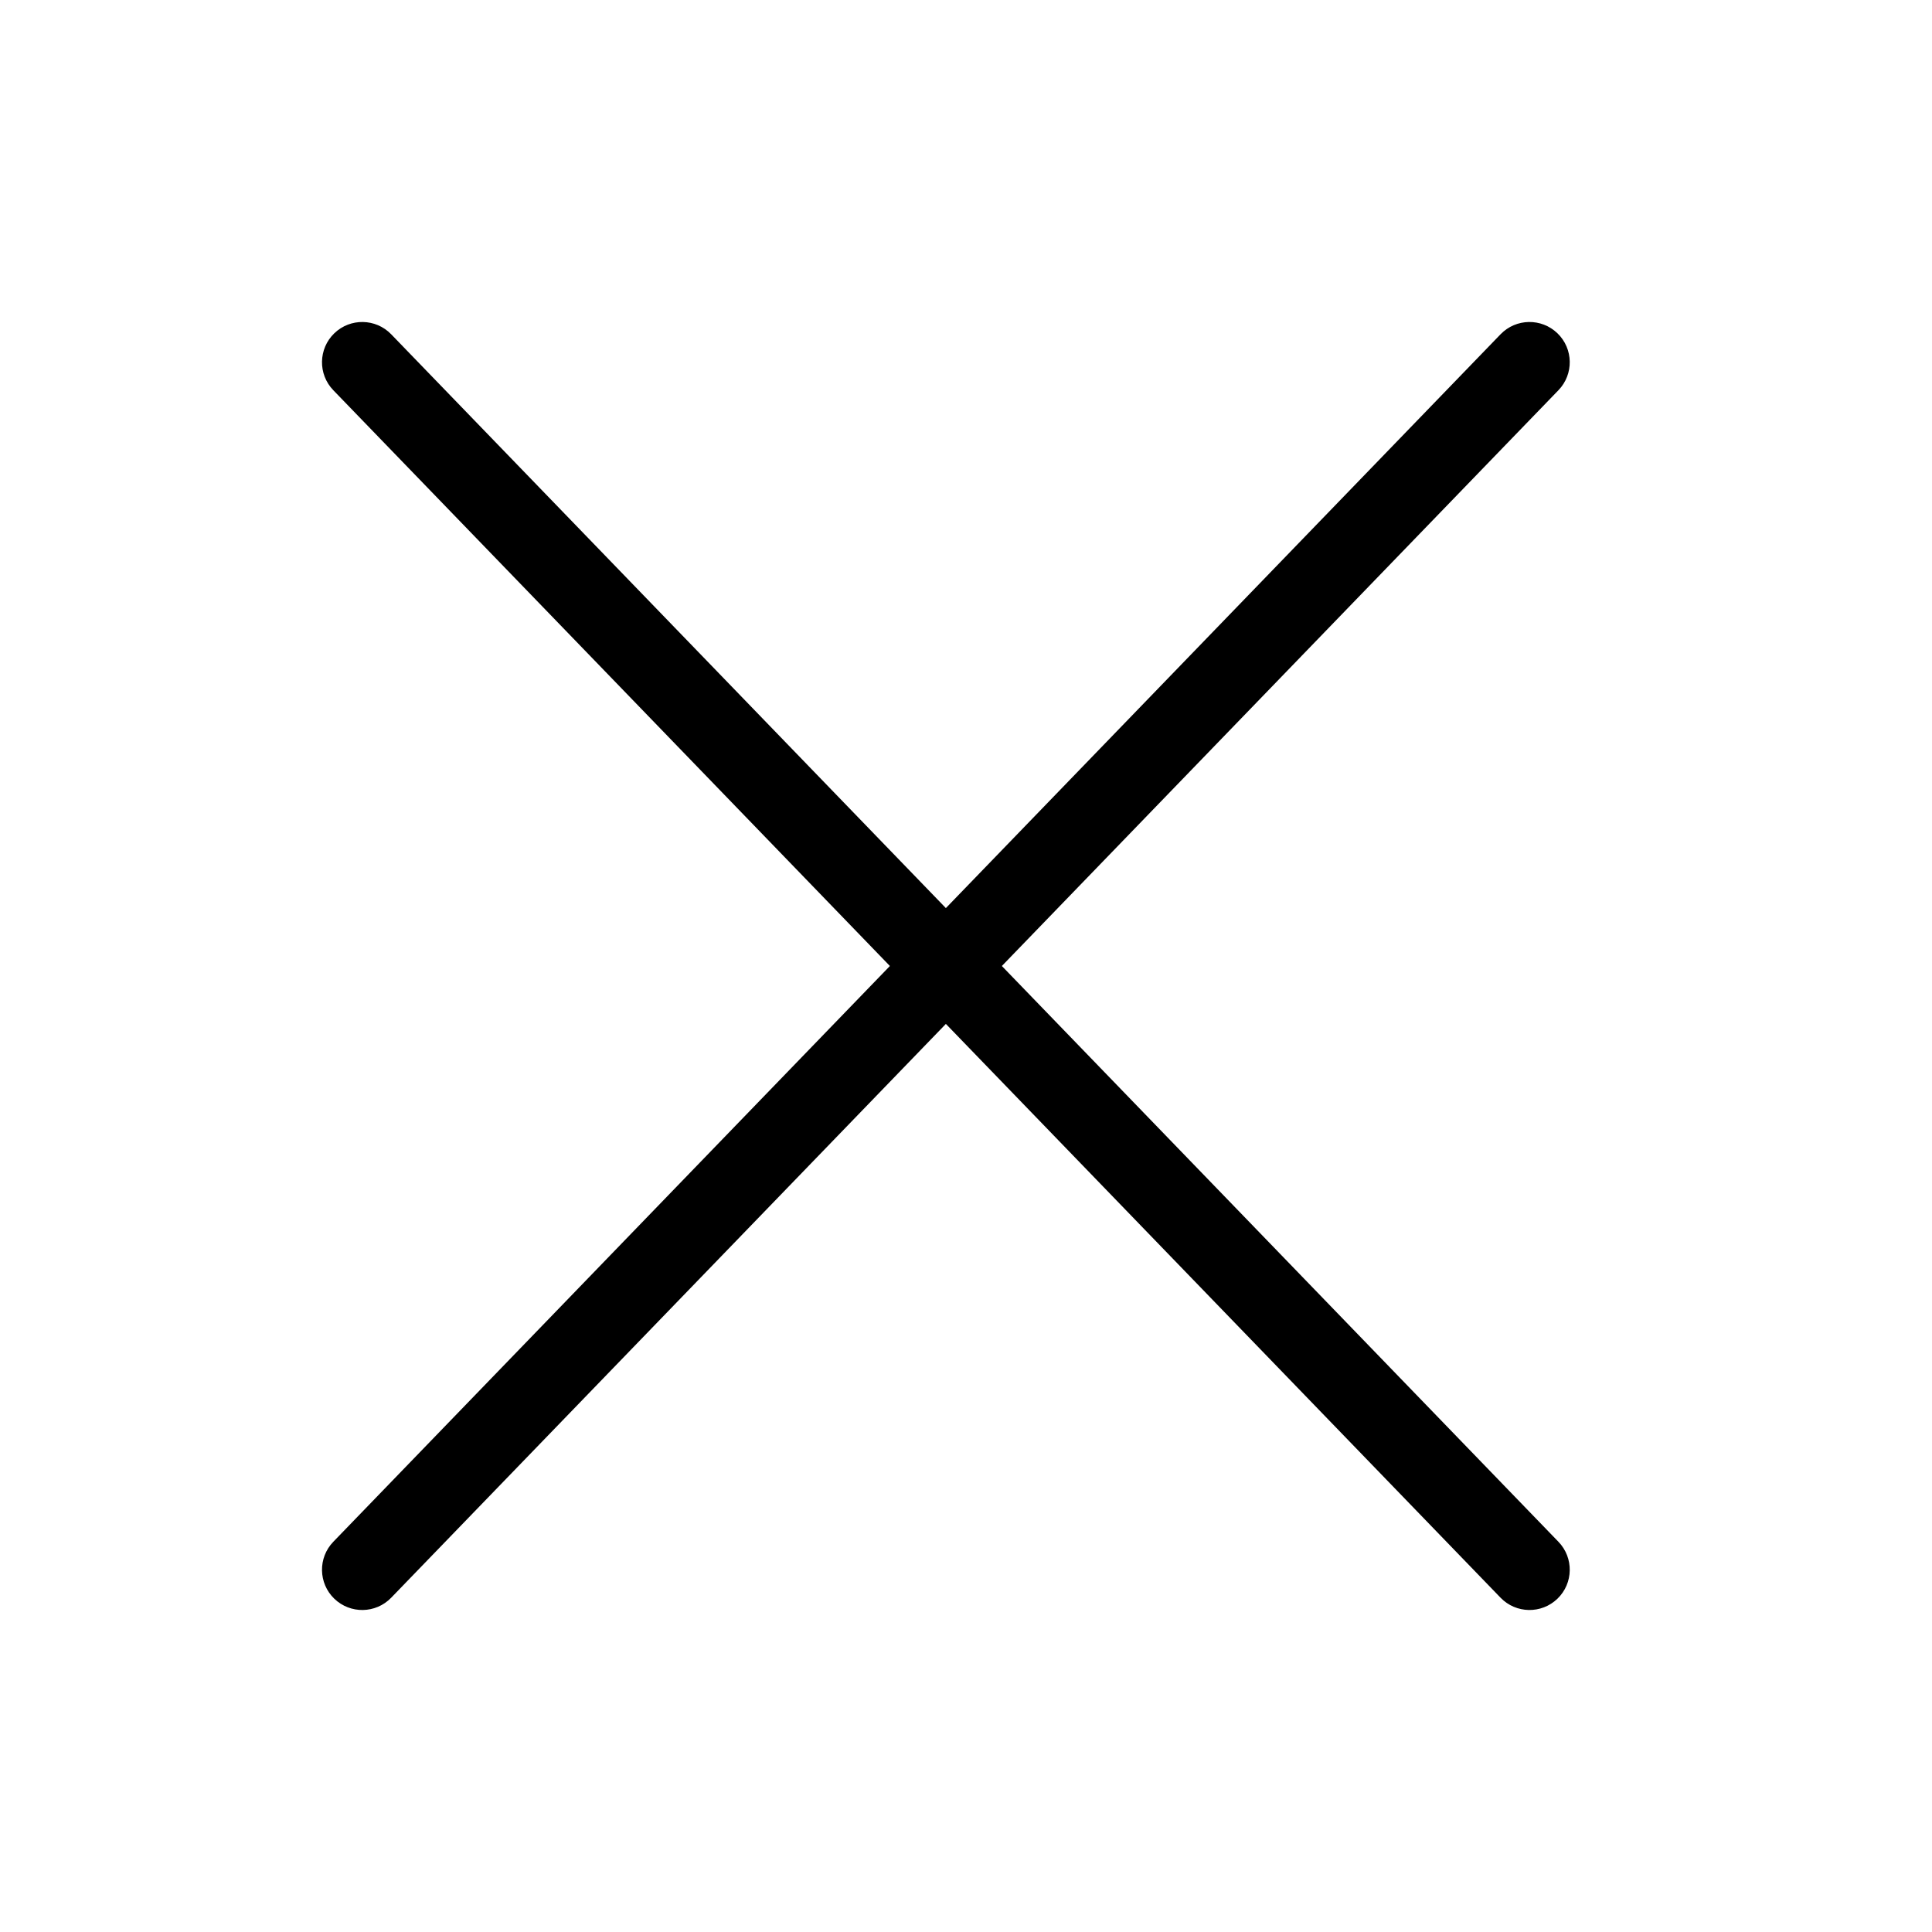
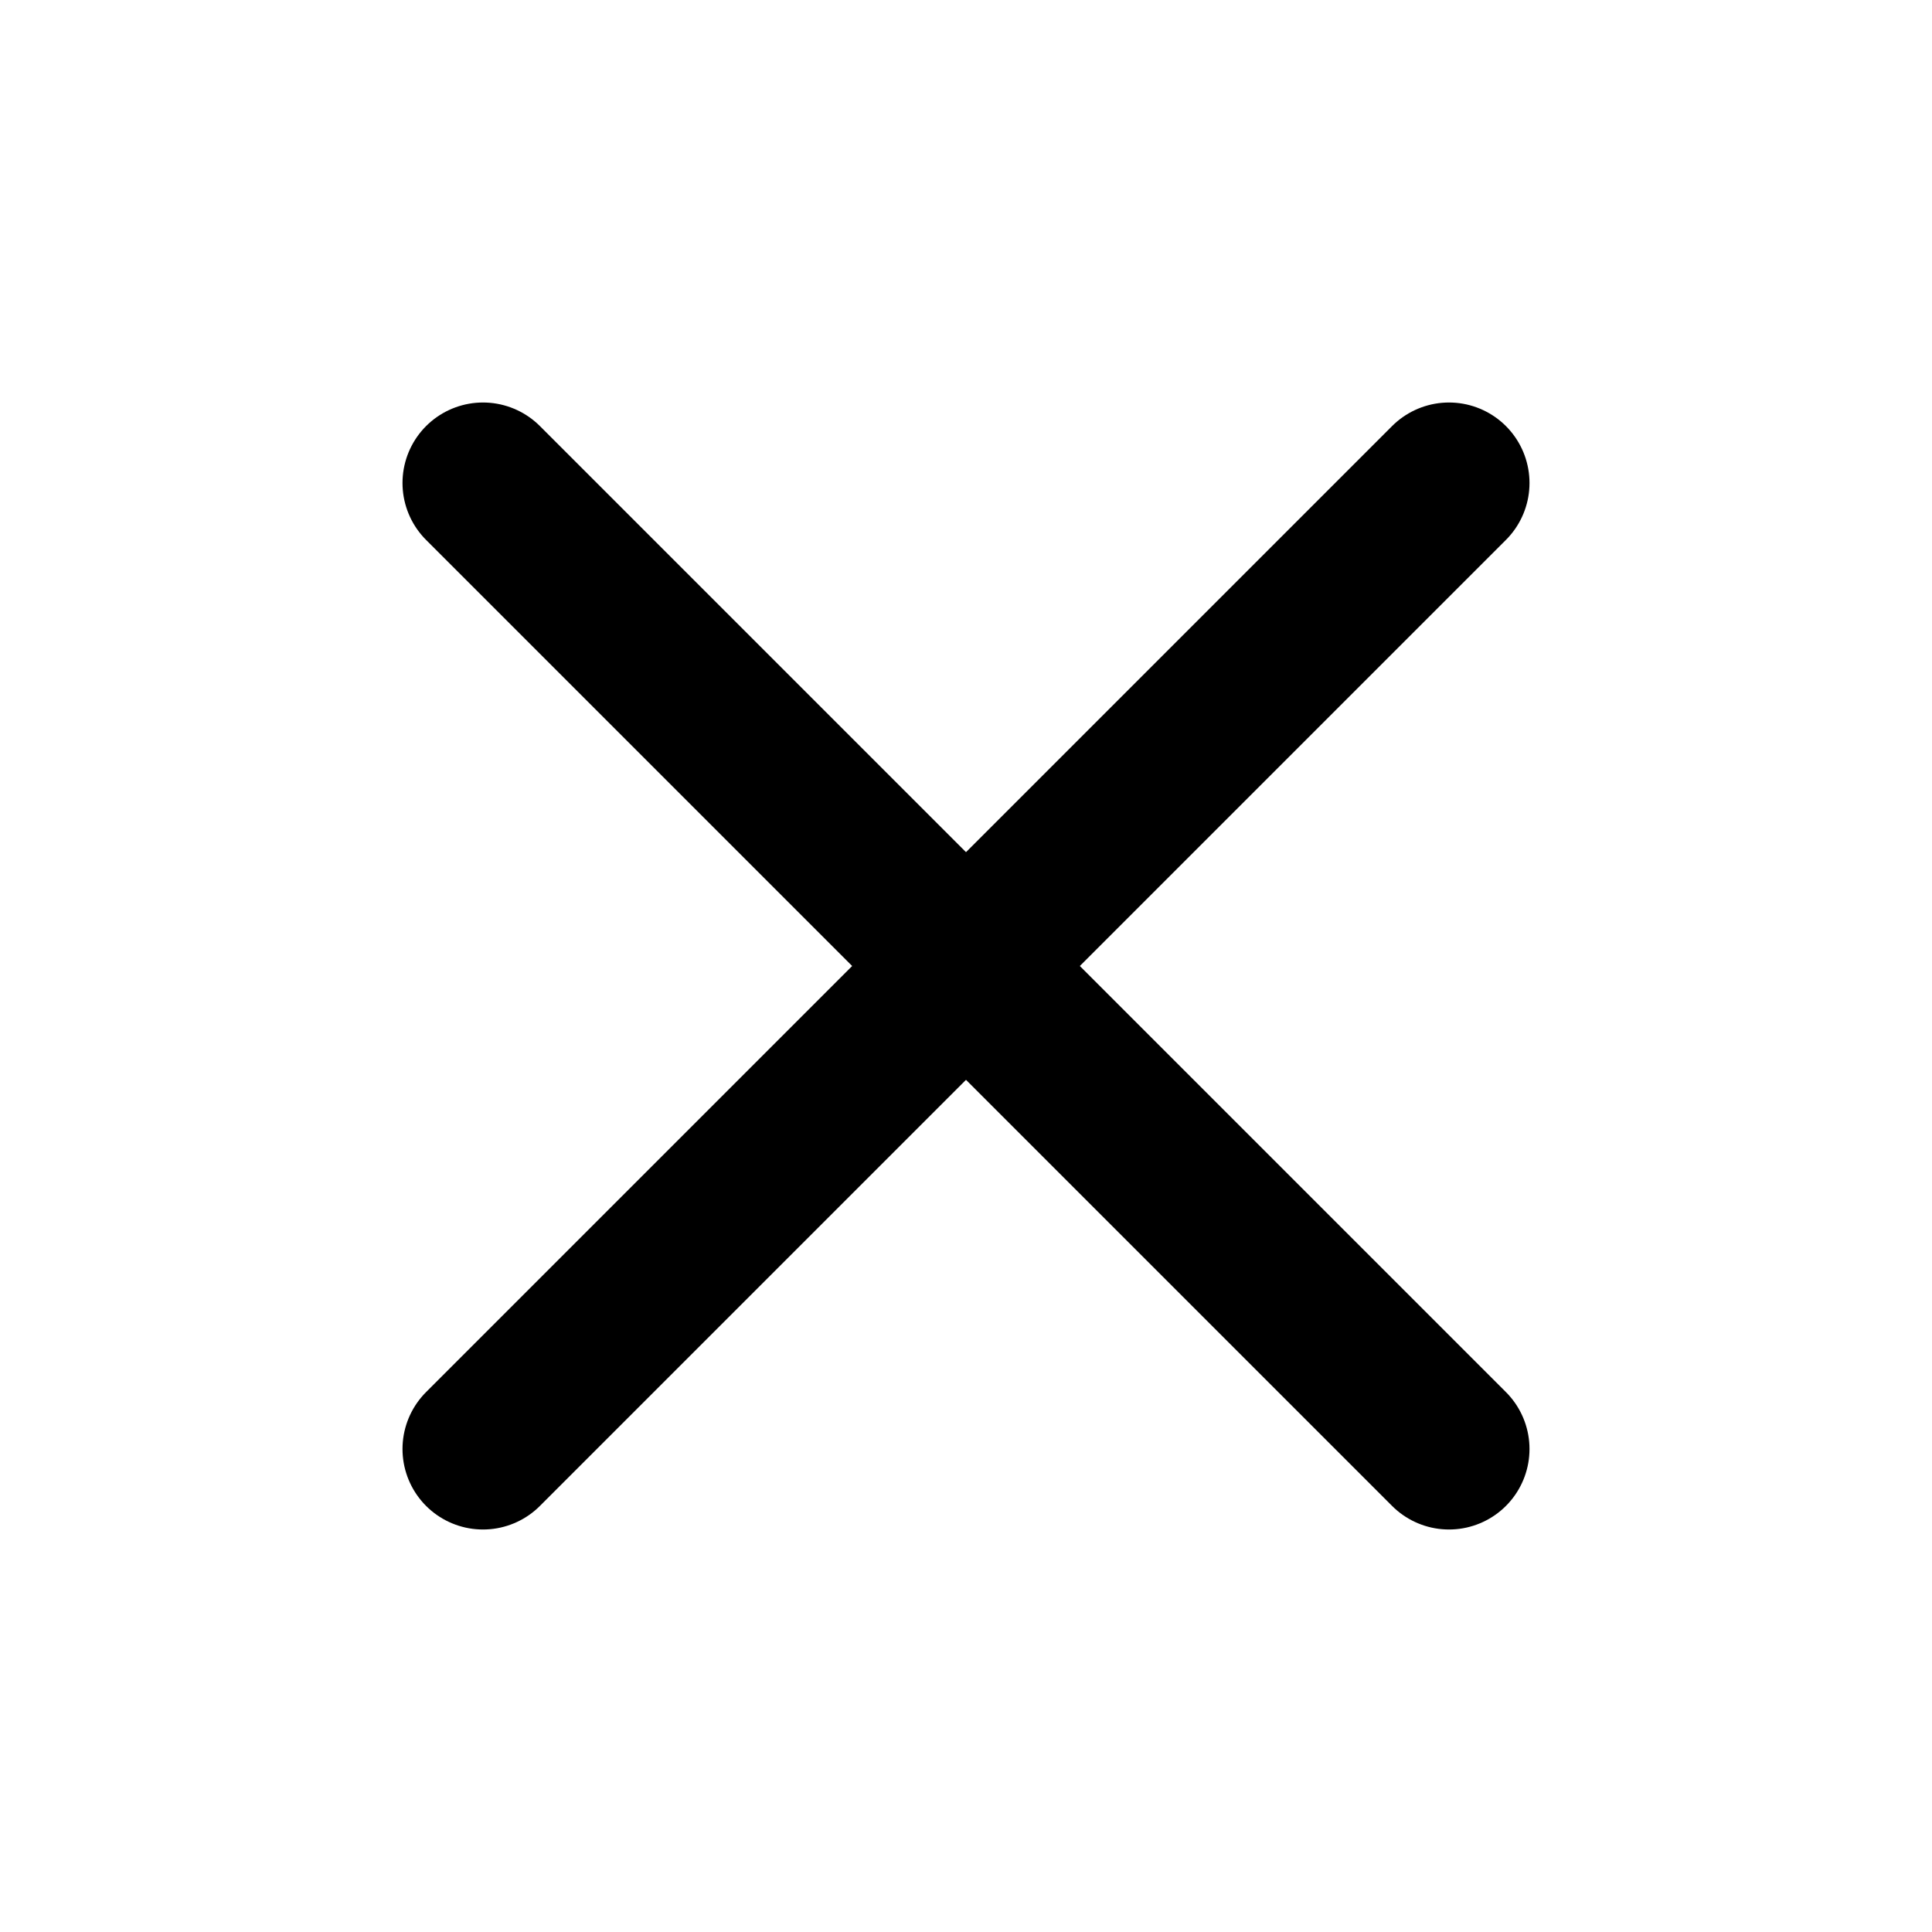
- <svg xmlns="http://www.w3.org/2000/svg" width="800px" height="800px" viewBox="0 0 1024 1024" fill="#000000" class="icon" version="1.1">
-   <path d="M176.662 817.173c-8.19 8.471-7.96 21.977 0.51 30.165 8.472 8.19 21.978 7.96 30.166-0.51l618.667-640c8.189-8.472 7.96-21.978-0.511-30.166-8.471-8.19-21.977-7.96-30.166 0.51l-618.666 640z" fill="" />
-   <path d="M795.328 846.827c8.19 8.471 21.695 8.7 30.166 0.511 8.471-8.188 8.7-21.694 0.511-30.165l-618.667-640c-8.188-8.471-21.694-8.7-30.165-0.511-8.471 8.188-8.7 21.694-0.511 30.165l618.666 640z" fill="" />
+ <svg xmlns="http://www.w3.org/2000/svg" width="800px" height="800px" viewBox="0 0 24 24" fill="none">
+   <path d="M6 6L18 18" stroke="#000000" stroke-width="2" stroke-linecap="round" />
+   <path d="M18 6L6 18" stroke="#000000" stroke-width="2" stroke-linecap="round" />
</svg>
